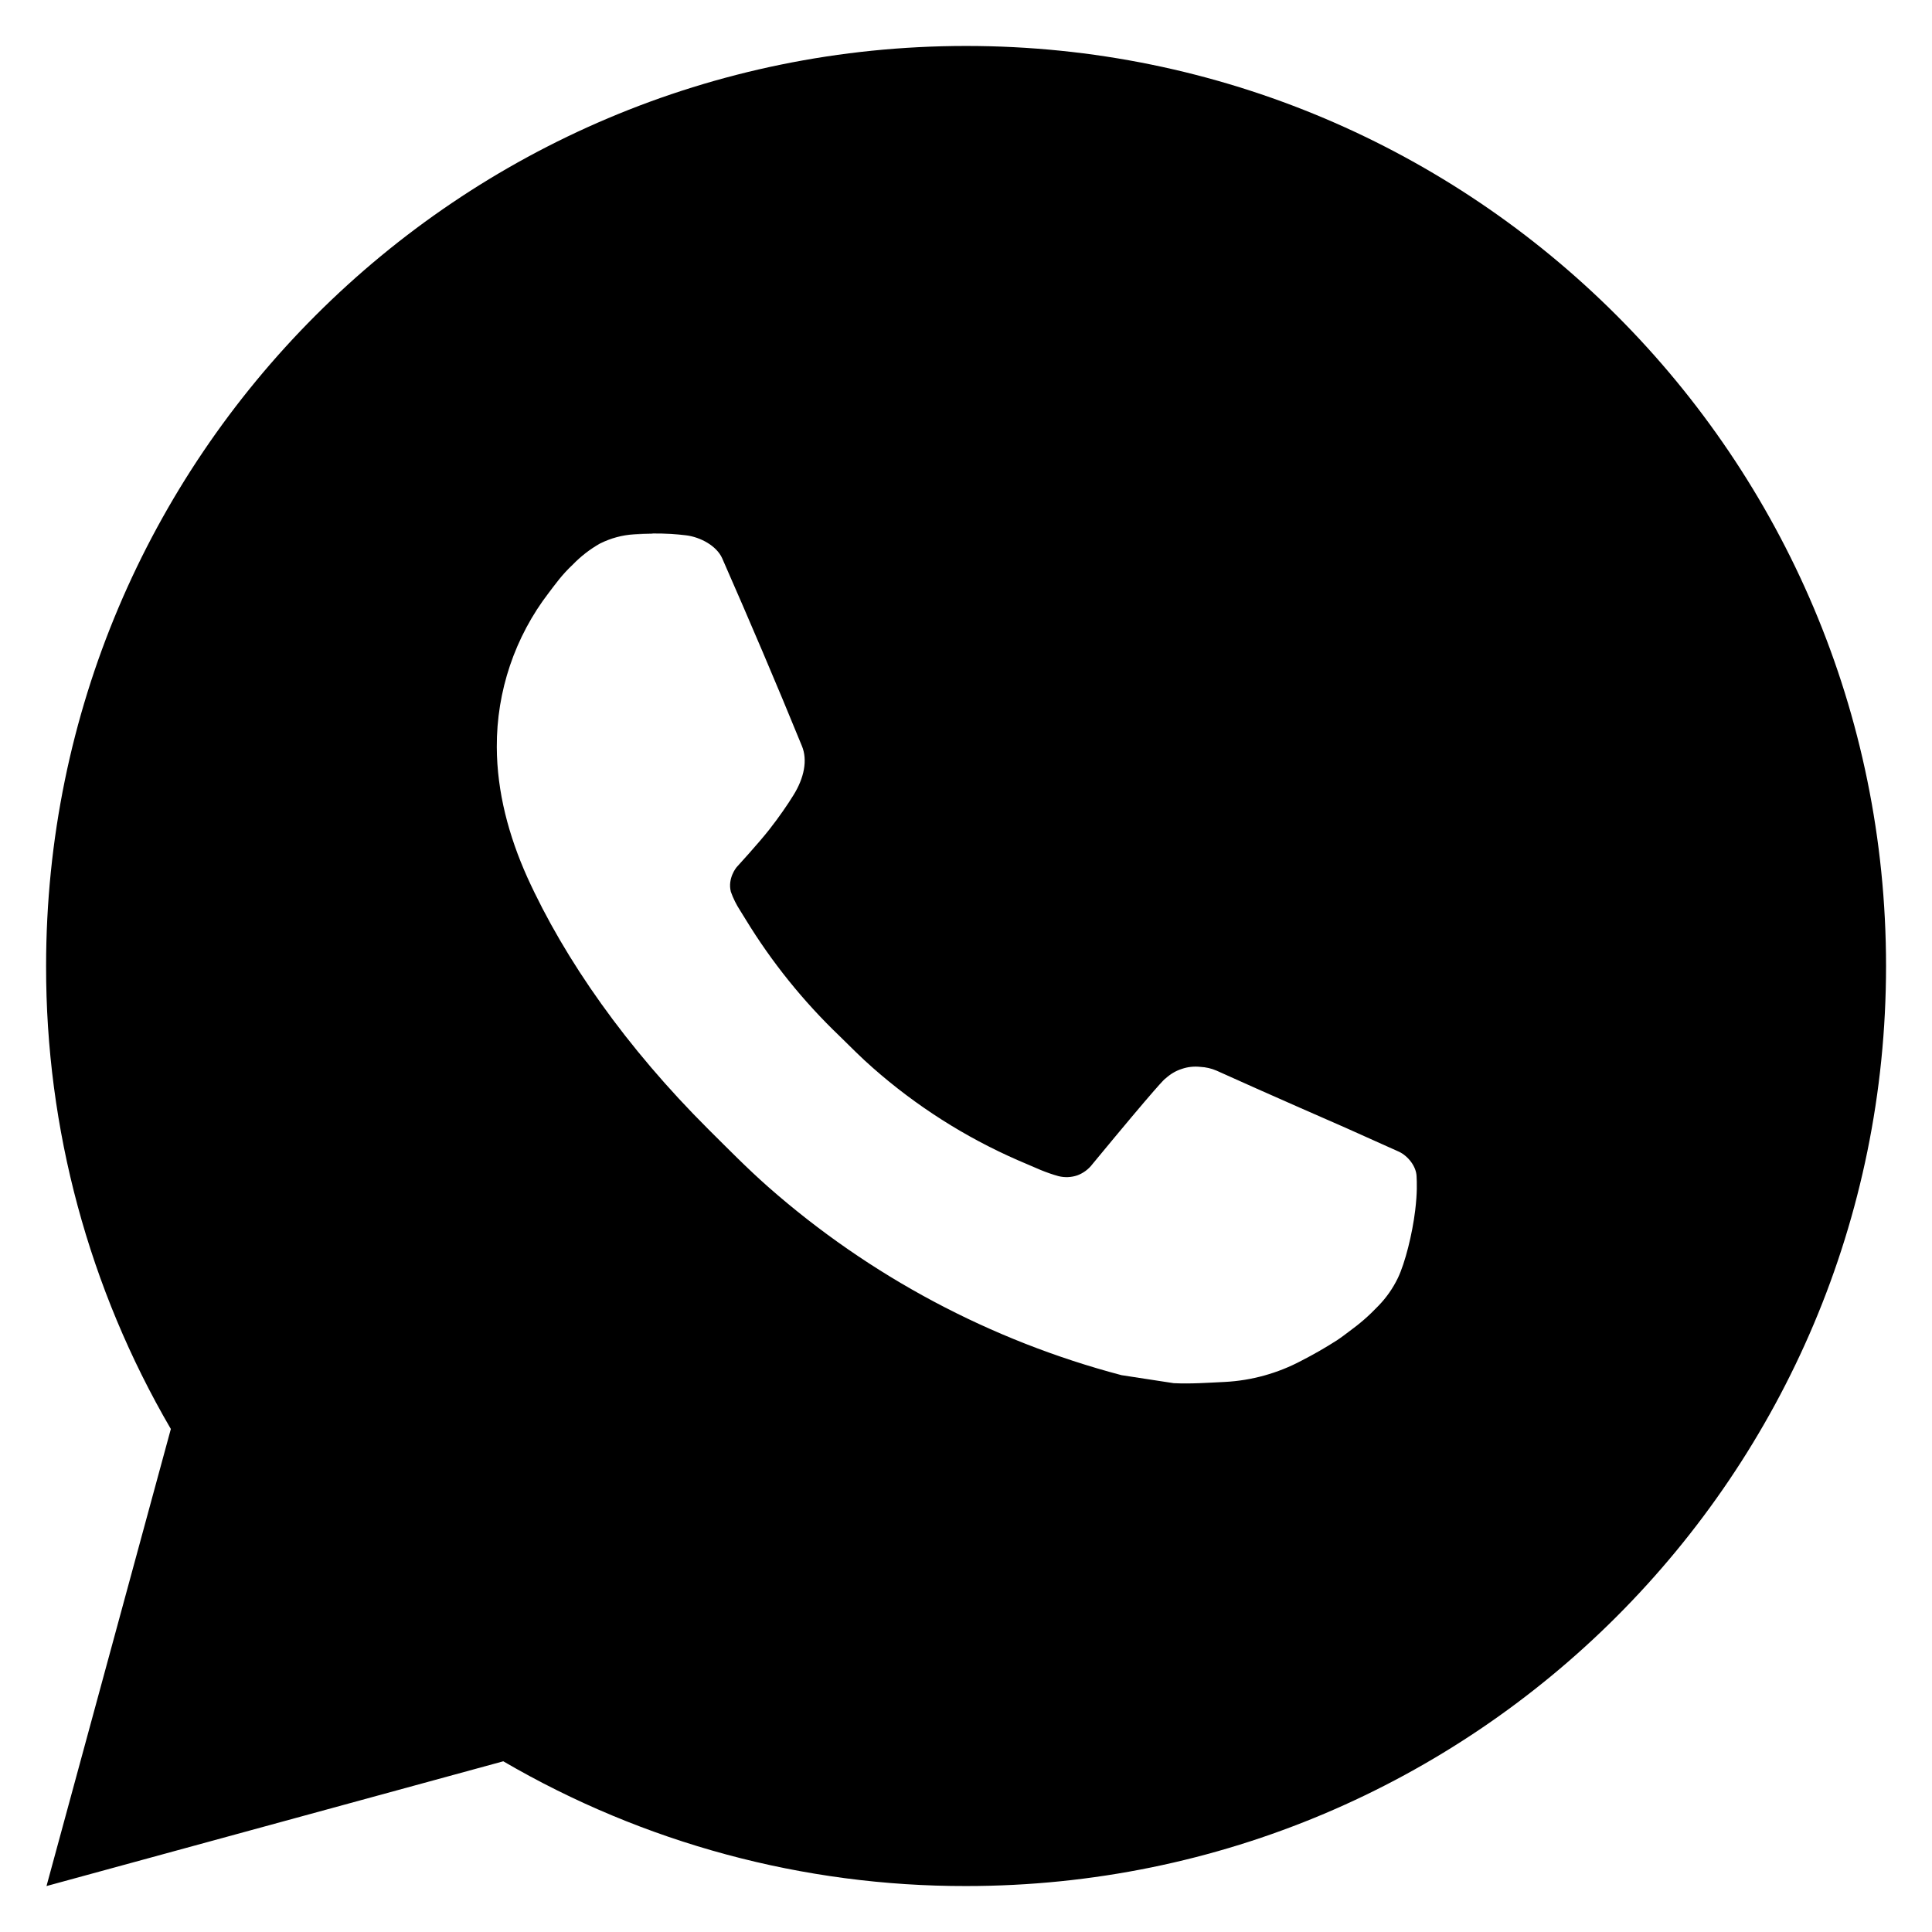
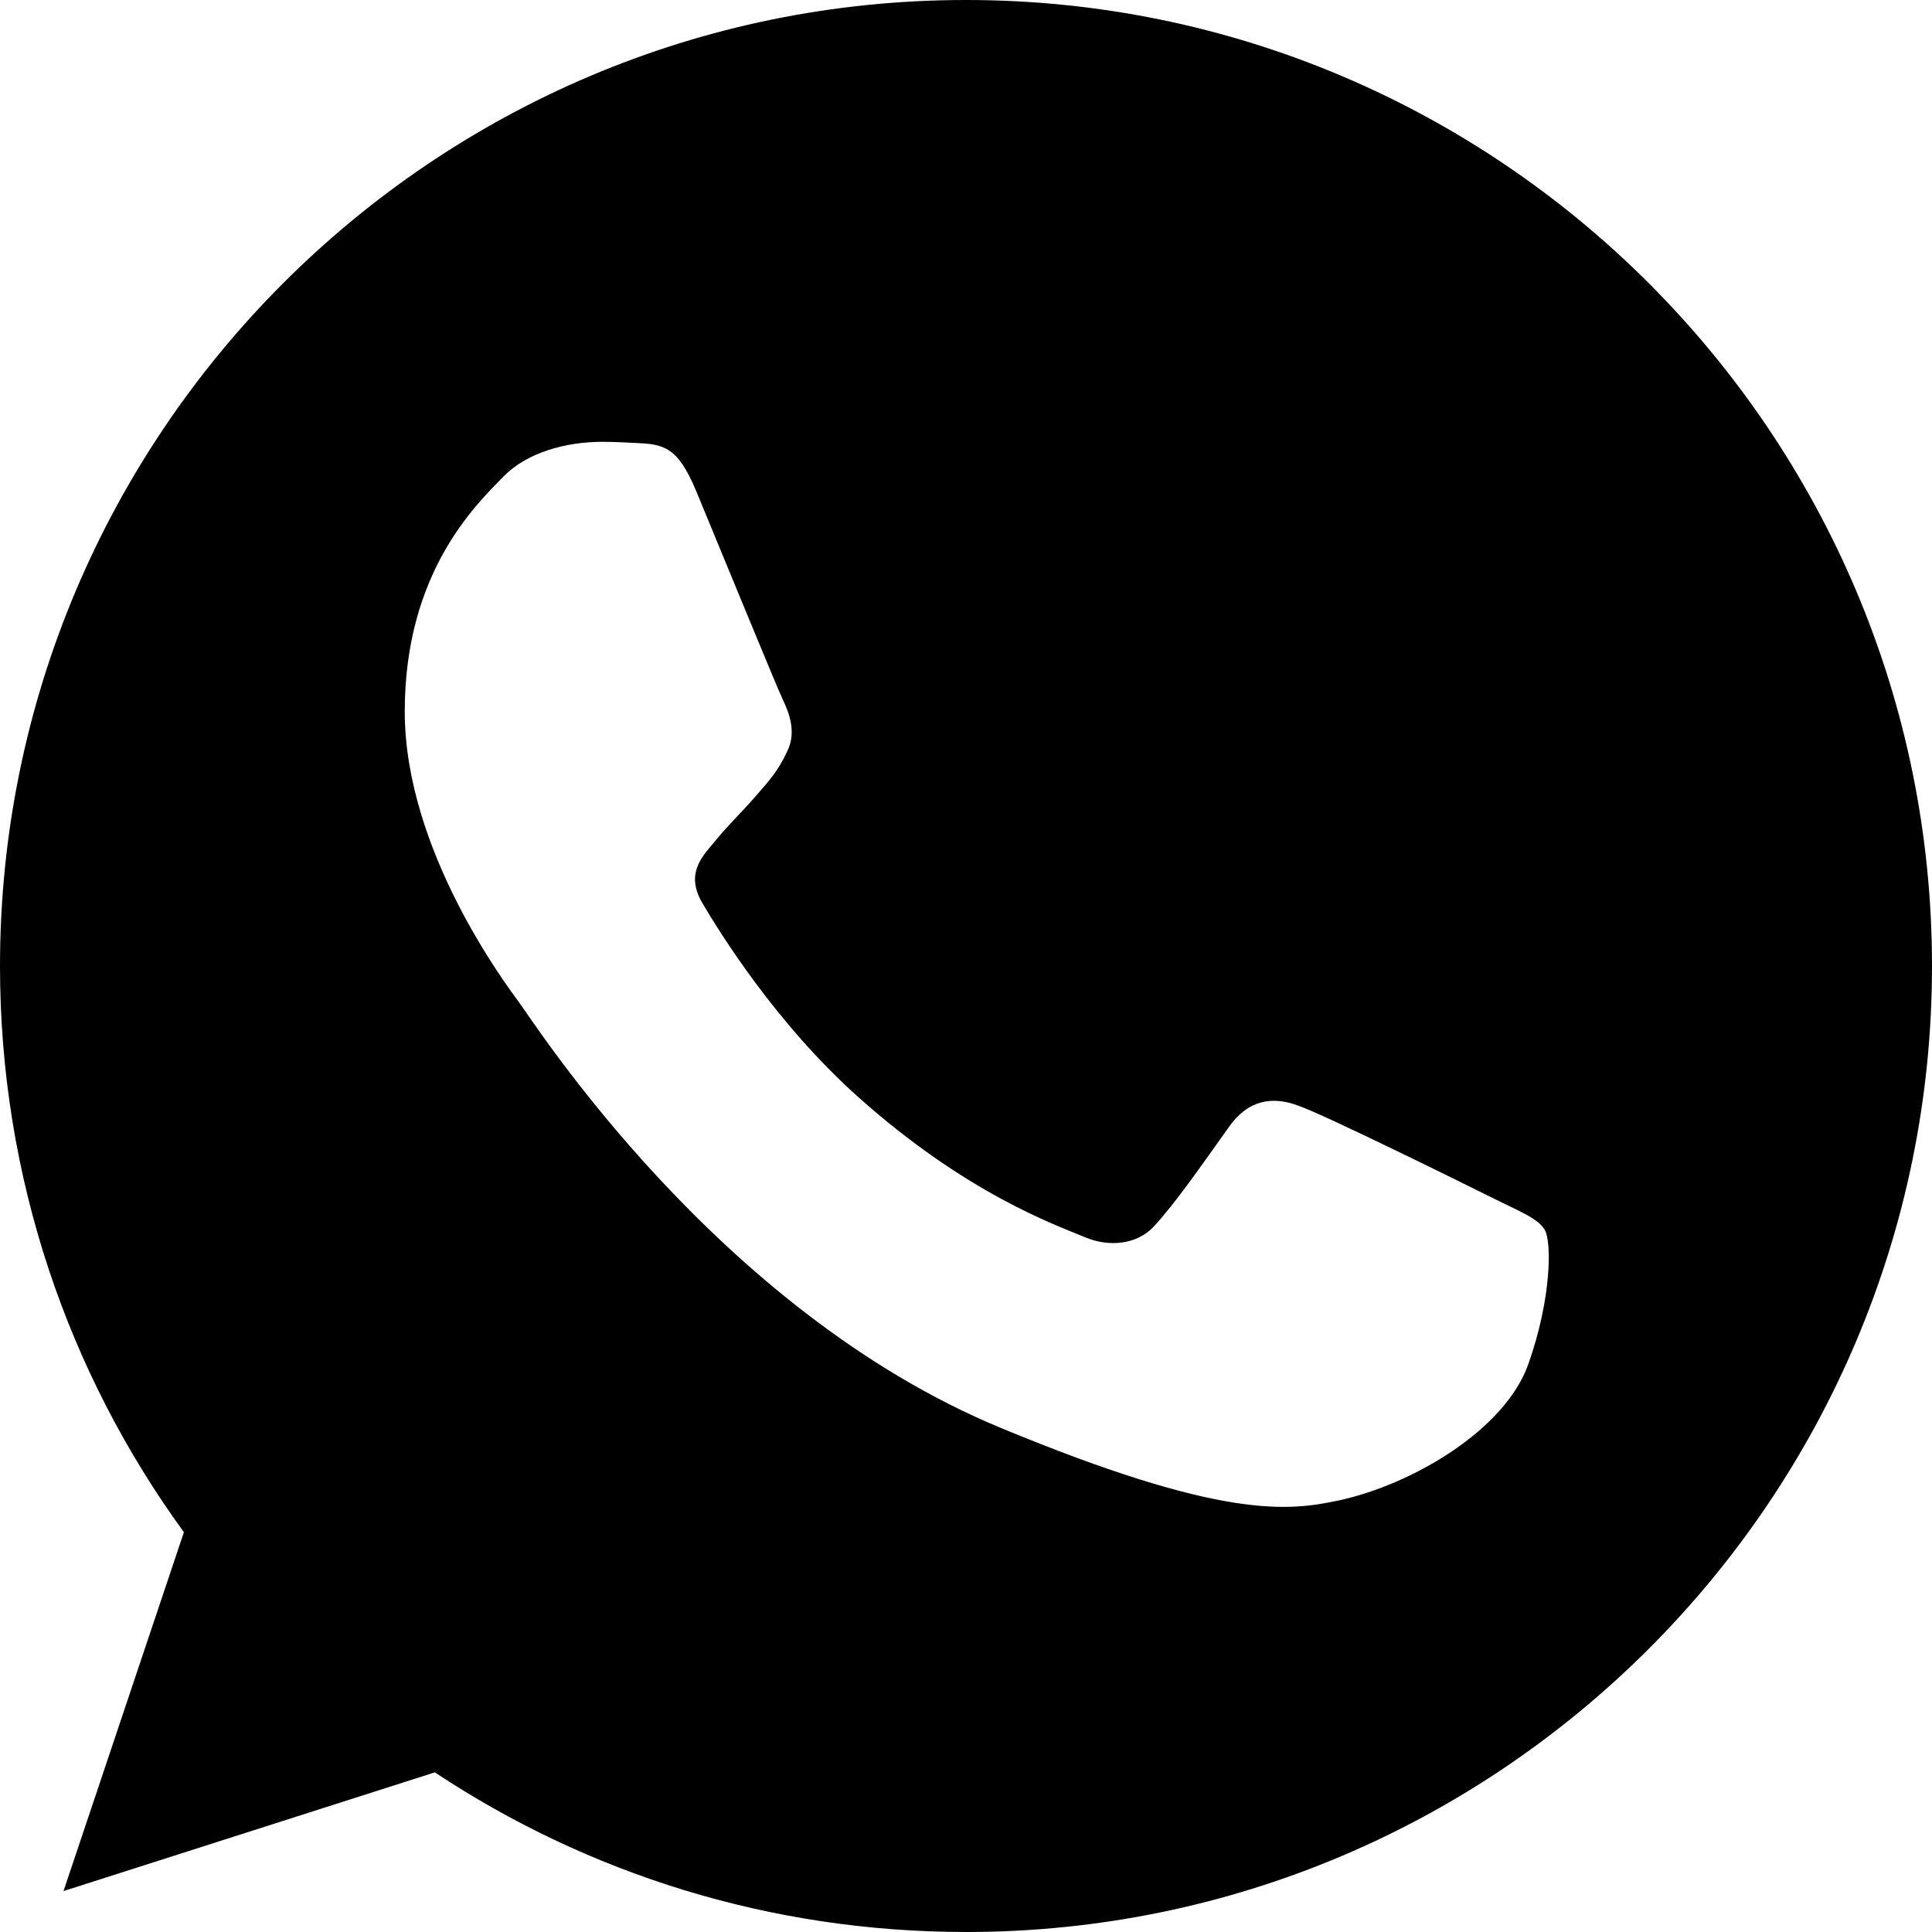
- <svg xmlns="http://www.w3.org/2000/svg" width="14" height="14" viewBox="0 0 14 14">
-   <path d="M7.001 0.333C10.683 0.333 13.667 3.318 13.667 7C13.667 10.682 10.683 13.667 7.001 13.667C5.823 13.669 4.665 13.357 3.647 12.763L0.337 13.667L1.238 10.355C0.644 9.337 0.332 8.179 0.334 7C0.334 3.318 3.319 0.333 7.001 0.333ZM4.729 3.867L4.595 3.872C4.509 3.877 4.425 3.9 4.347 3.939C4.275 3.98 4.209 4.031 4.151 4.091C4.071 4.166 4.026 4.231 3.977 4.295C3.731 4.615 3.598 5.009 3.6 5.413C3.601 5.74 3.687 6.058 3.82 6.355C4.093 6.957 4.541 7.593 5.133 8.183C5.276 8.325 5.416 8.468 5.567 8.601C6.302 9.248 7.179 9.715 8.127 9.965L8.505 10.023C8.629 10.029 8.752 10.02 8.876 10.014C9.07 10.004 9.26 9.951 9.431 9.86C9.519 9.815 9.604 9.766 9.687 9.713C9.687 9.713 9.715 9.695 9.77 9.653C9.86 9.587 9.915 9.539 9.99 9.461C10.045 9.404 10.093 9.337 10.13 9.26C10.182 9.151 10.234 8.944 10.255 8.771C10.271 8.639 10.267 8.567 10.265 8.523C10.262 8.451 10.203 8.377 10.138 8.346L9.75 8.172C9.75 8.172 9.17 7.919 8.815 7.758C8.778 7.742 8.738 7.733 8.698 7.731C8.652 7.726 8.606 7.731 8.563 7.746C8.519 7.76 8.48 7.784 8.446 7.815C8.443 7.814 8.398 7.852 7.916 8.436C7.888 8.473 7.85 8.501 7.807 8.517C7.763 8.532 7.716 8.534 7.671 8.523C7.627 8.511 7.585 8.496 7.543 8.479C7.461 8.444 7.432 8.431 7.375 8.407C6.993 8.24 6.638 8.014 6.325 7.738C6.241 7.665 6.163 7.585 6.083 7.507C5.821 7.256 5.592 6.972 5.403 6.662L5.364 6.599C5.336 6.556 5.313 6.51 5.296 6.462C5.271 6.364 5.337 6.285 5.337 6.285C5.337 6.285 5.499 6.108 5.574 6.012C5.647 5.919 5.709 5.828 5.749 5.763C5.828 5.637 5.853 5.507 5.811 5.406C5.625 4.95 5.431 4.496 5.233 4.045C5.193 3.956 5.077 3.892 4.971 3.879C4.935 3.875 4.899 3.871 4.863 3.869C4.773 3.864 4.683 3.865 4.594 3.871L4.728 3.866L4.729 3.867Z" />
+ <svg xmlns="http://www.w3.org/2000/svg" viewBox="0 0 512 512">
+   <g>
+     <path d="M256.064 0h-.128C114.784 0 0 114.816 0 256c0 56 18.048 107.904 48.736 150.048l-31.904 95.104 98.4-31.456C155.712 496.512 204 512 256.064 512 397.216 512 512 397.152 512 256S397.216 0 256.064 0zm148.96 361.504c-6.176 17.44-30.688 31.904-50.24 36.128-13.376 2.848-30.848 5.12-89.664-19.264-75.232-31.168-123.68-107.616-127.456-112.576-3.616-4.96-30.4-40.48-30.4-77.216s18.656-54.624 26.176-62.304c6.176-6.304 16.384-9.184 26.176-9.184 3.168 0 6.016.16 8.576.288 7.52.32 11.296.768 16.256 12.64 6.176 14.88 21.216 51.616 23.008 55.392 1.824 3.776 3.648 8.896 1.088 13.856-2.4 5.12-4.512 7.392-8.288 11.744-3.776 4.352-7.36 7.68-11.136 12.352-3.456 4.064-7.36 8.416-3.008 15.936 4.352 7.36 19.392 31.904 41.536 51.616 28.576 25.44 51.744 33.568 60.032 37.024 6.176 2.56 13.536 1.952 18.048-2.848 5.728-6.176 12.8-16.416 20-26.496 5.12-7.232 11.584-8.128 18.368-5.568 6.912 2.4 43.488 20.48 51.008 24.224 7.52 3.776 12.48 5.568 14.304 8.736 1.792 3.168 1.792 18.048-4.384 35.52z" />
+   </g>
</svg>
